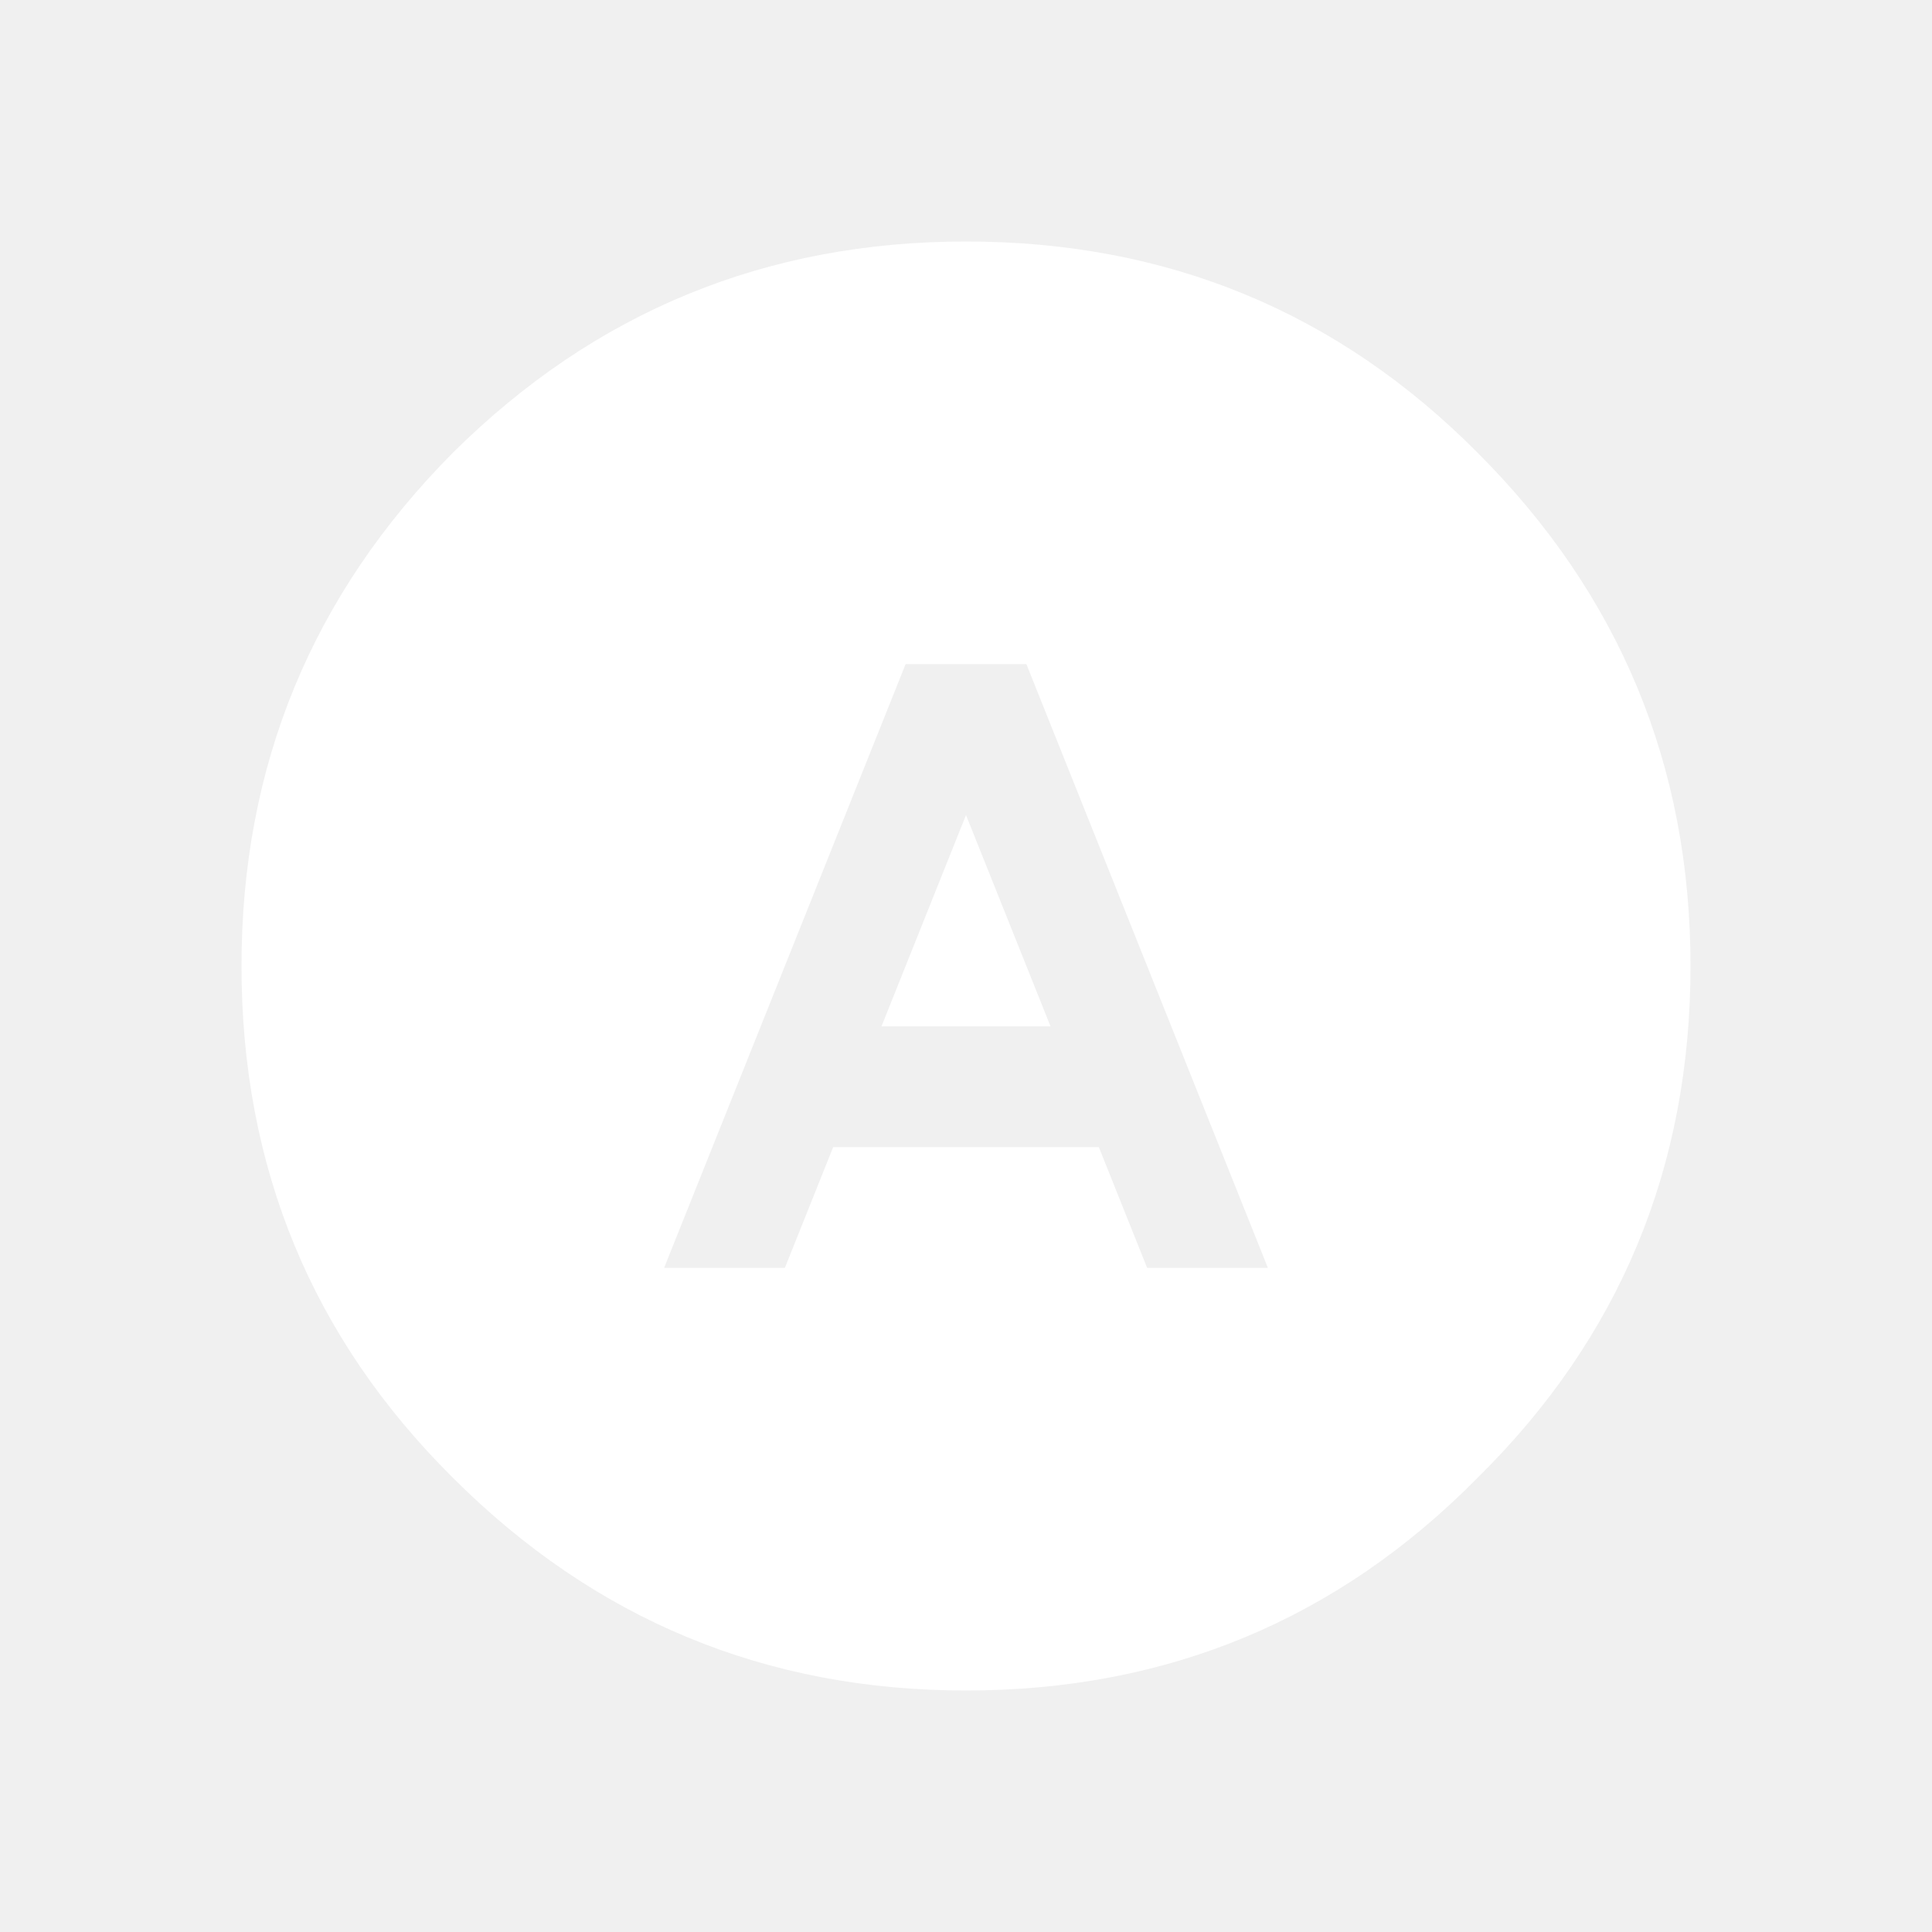
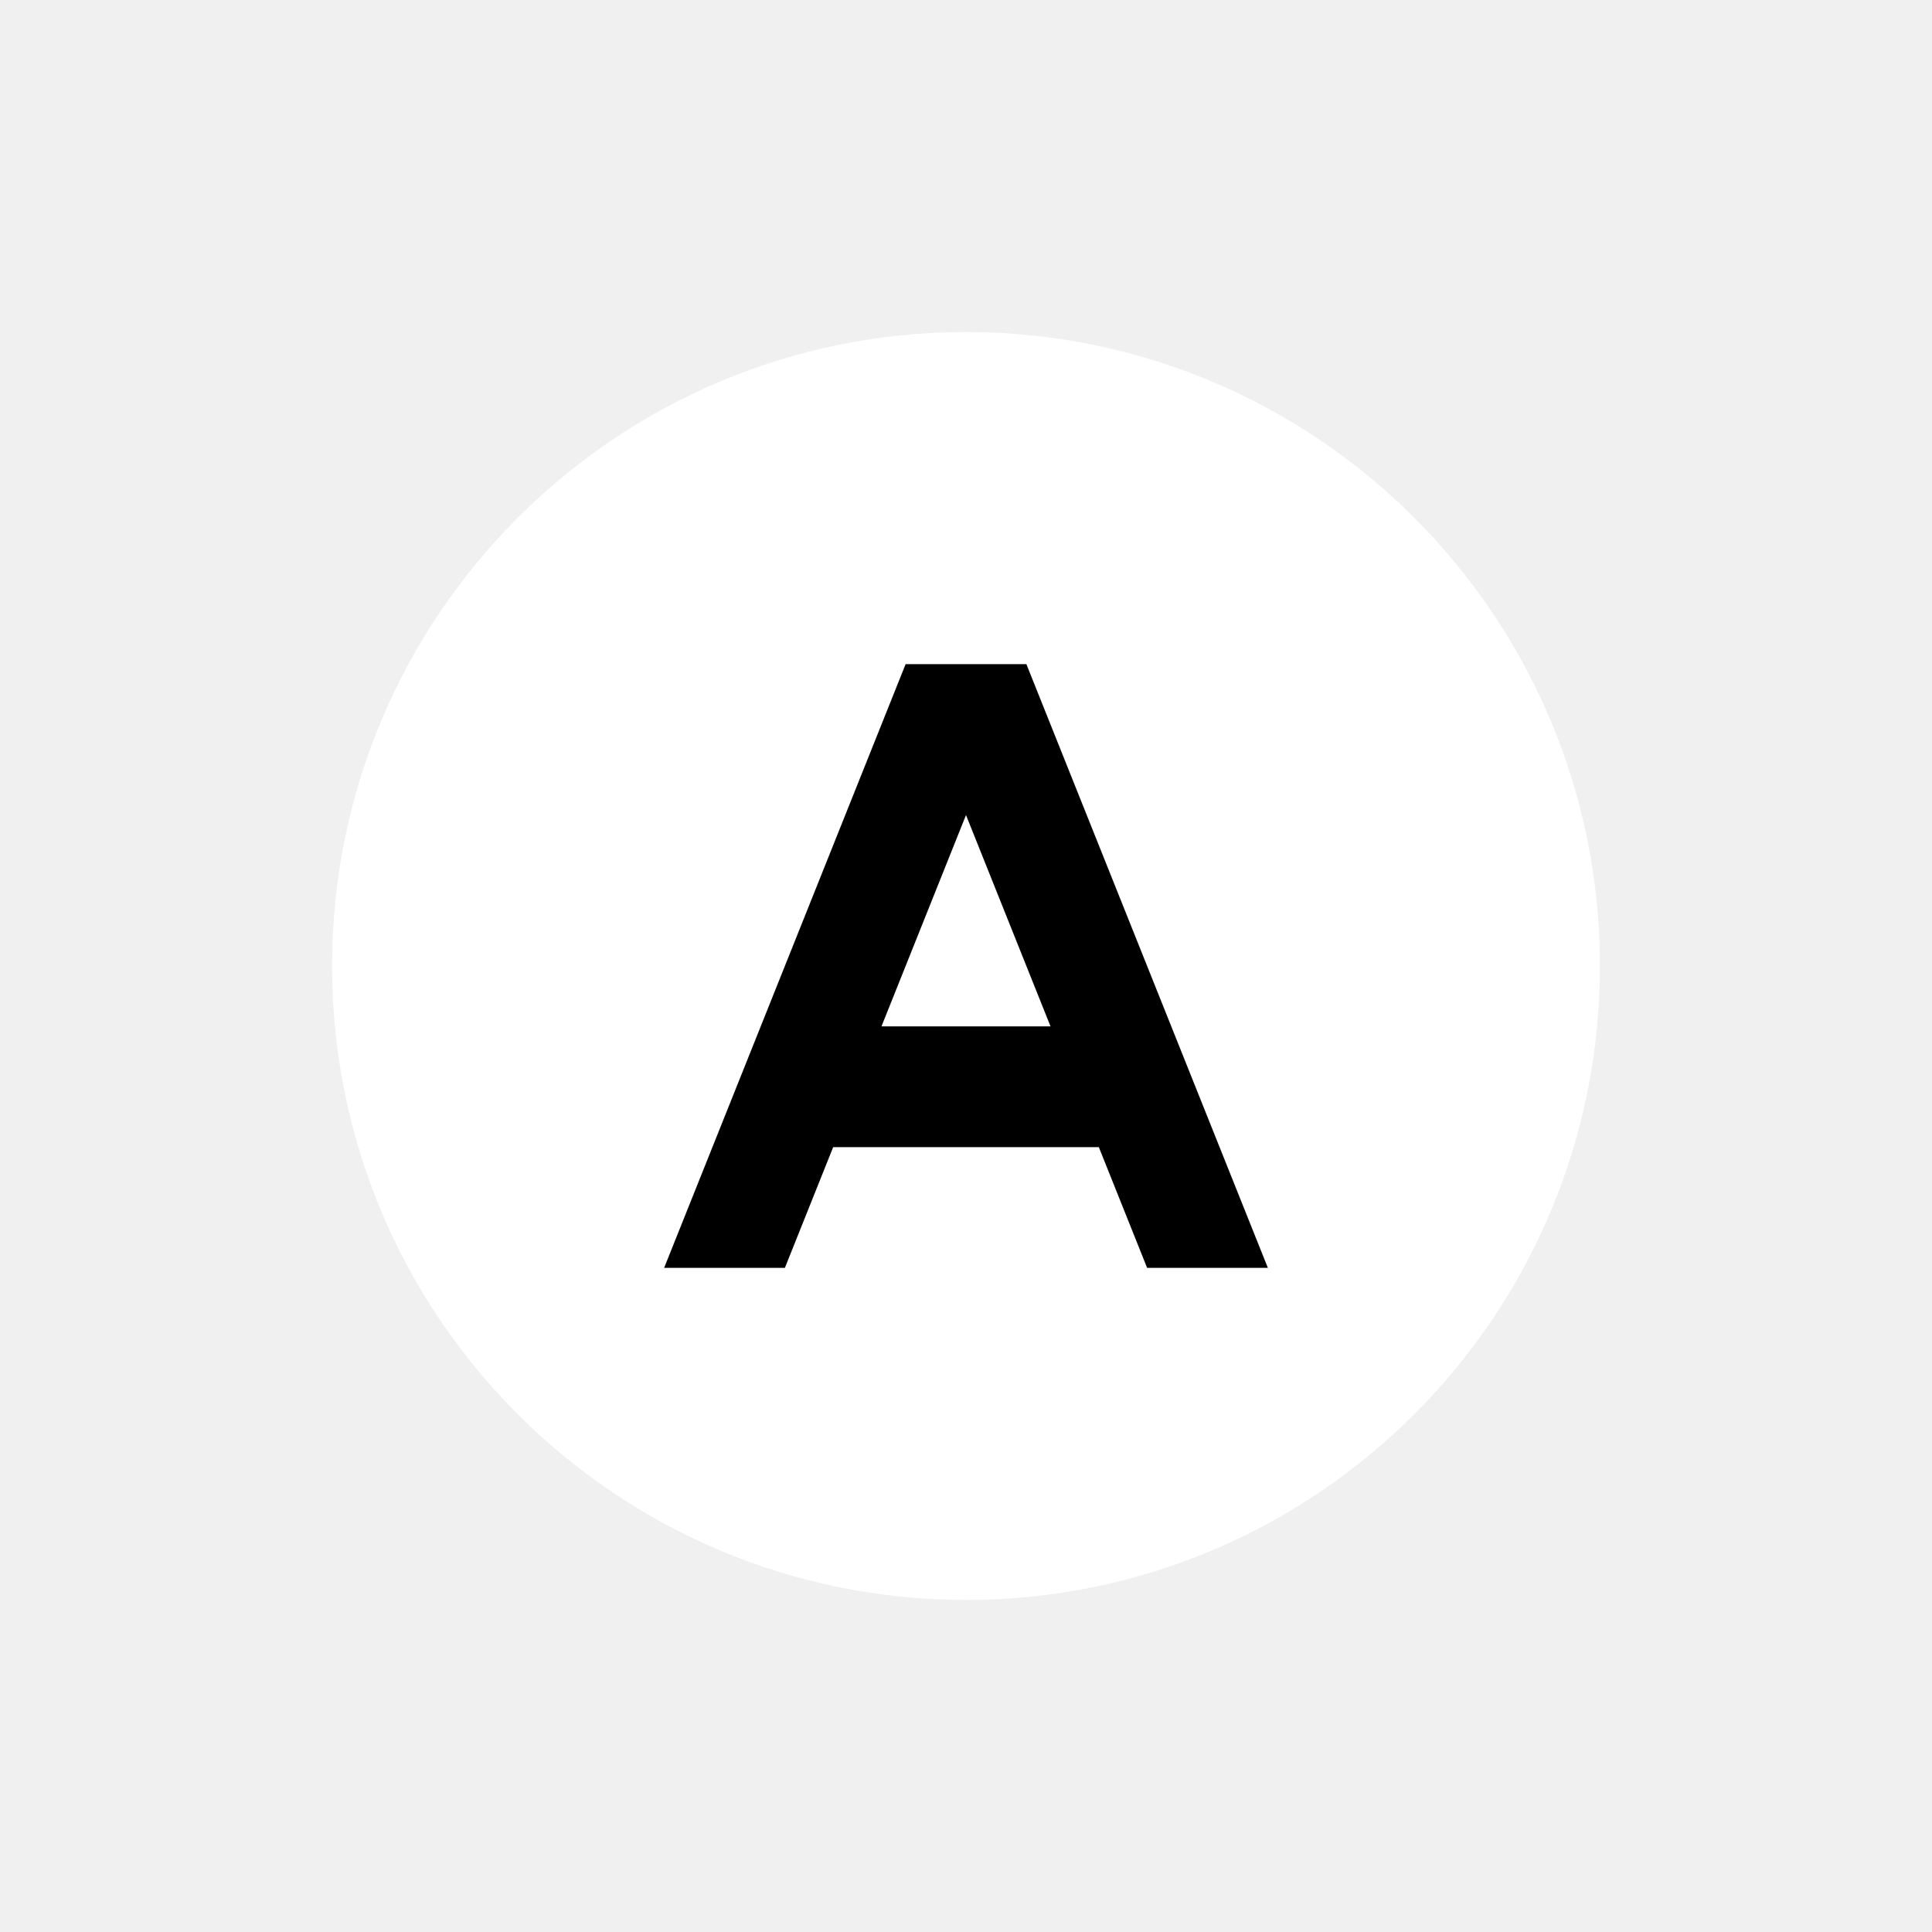
<svg xmlns="http://www.w3.org/2000/svg" width="64" height="64">
  <defs />
  <g>
-     <path stroke="none" fill="#FFFFFF" d="M56 32 Q56 42 48.95 48.95 42 56 32 56 22.05 56 15 48.95 8 42 8 32 8 22.05 15 15 22.05 8 32 8 42 8 48.95 15 56 22.05 56 32 M38 42 L42 42 34 22 30 22 22 42 26 42 27.6 38 36.4 38 38 42 M32 27 L34.8 34 29.2 34 32 27" />
+     <circle cx="32" cy="32" r="21" fill="#FFFFFF" stroke="none" />
+     <path stroke="none" fill="#000000" d="M38 42 L36.4 38 27.6 38 26 42 22 42 30 22 34 22 42 42 38 42 M32 27 L29.2 34 34.8 34 32 27" />
  </g>
</svg>
